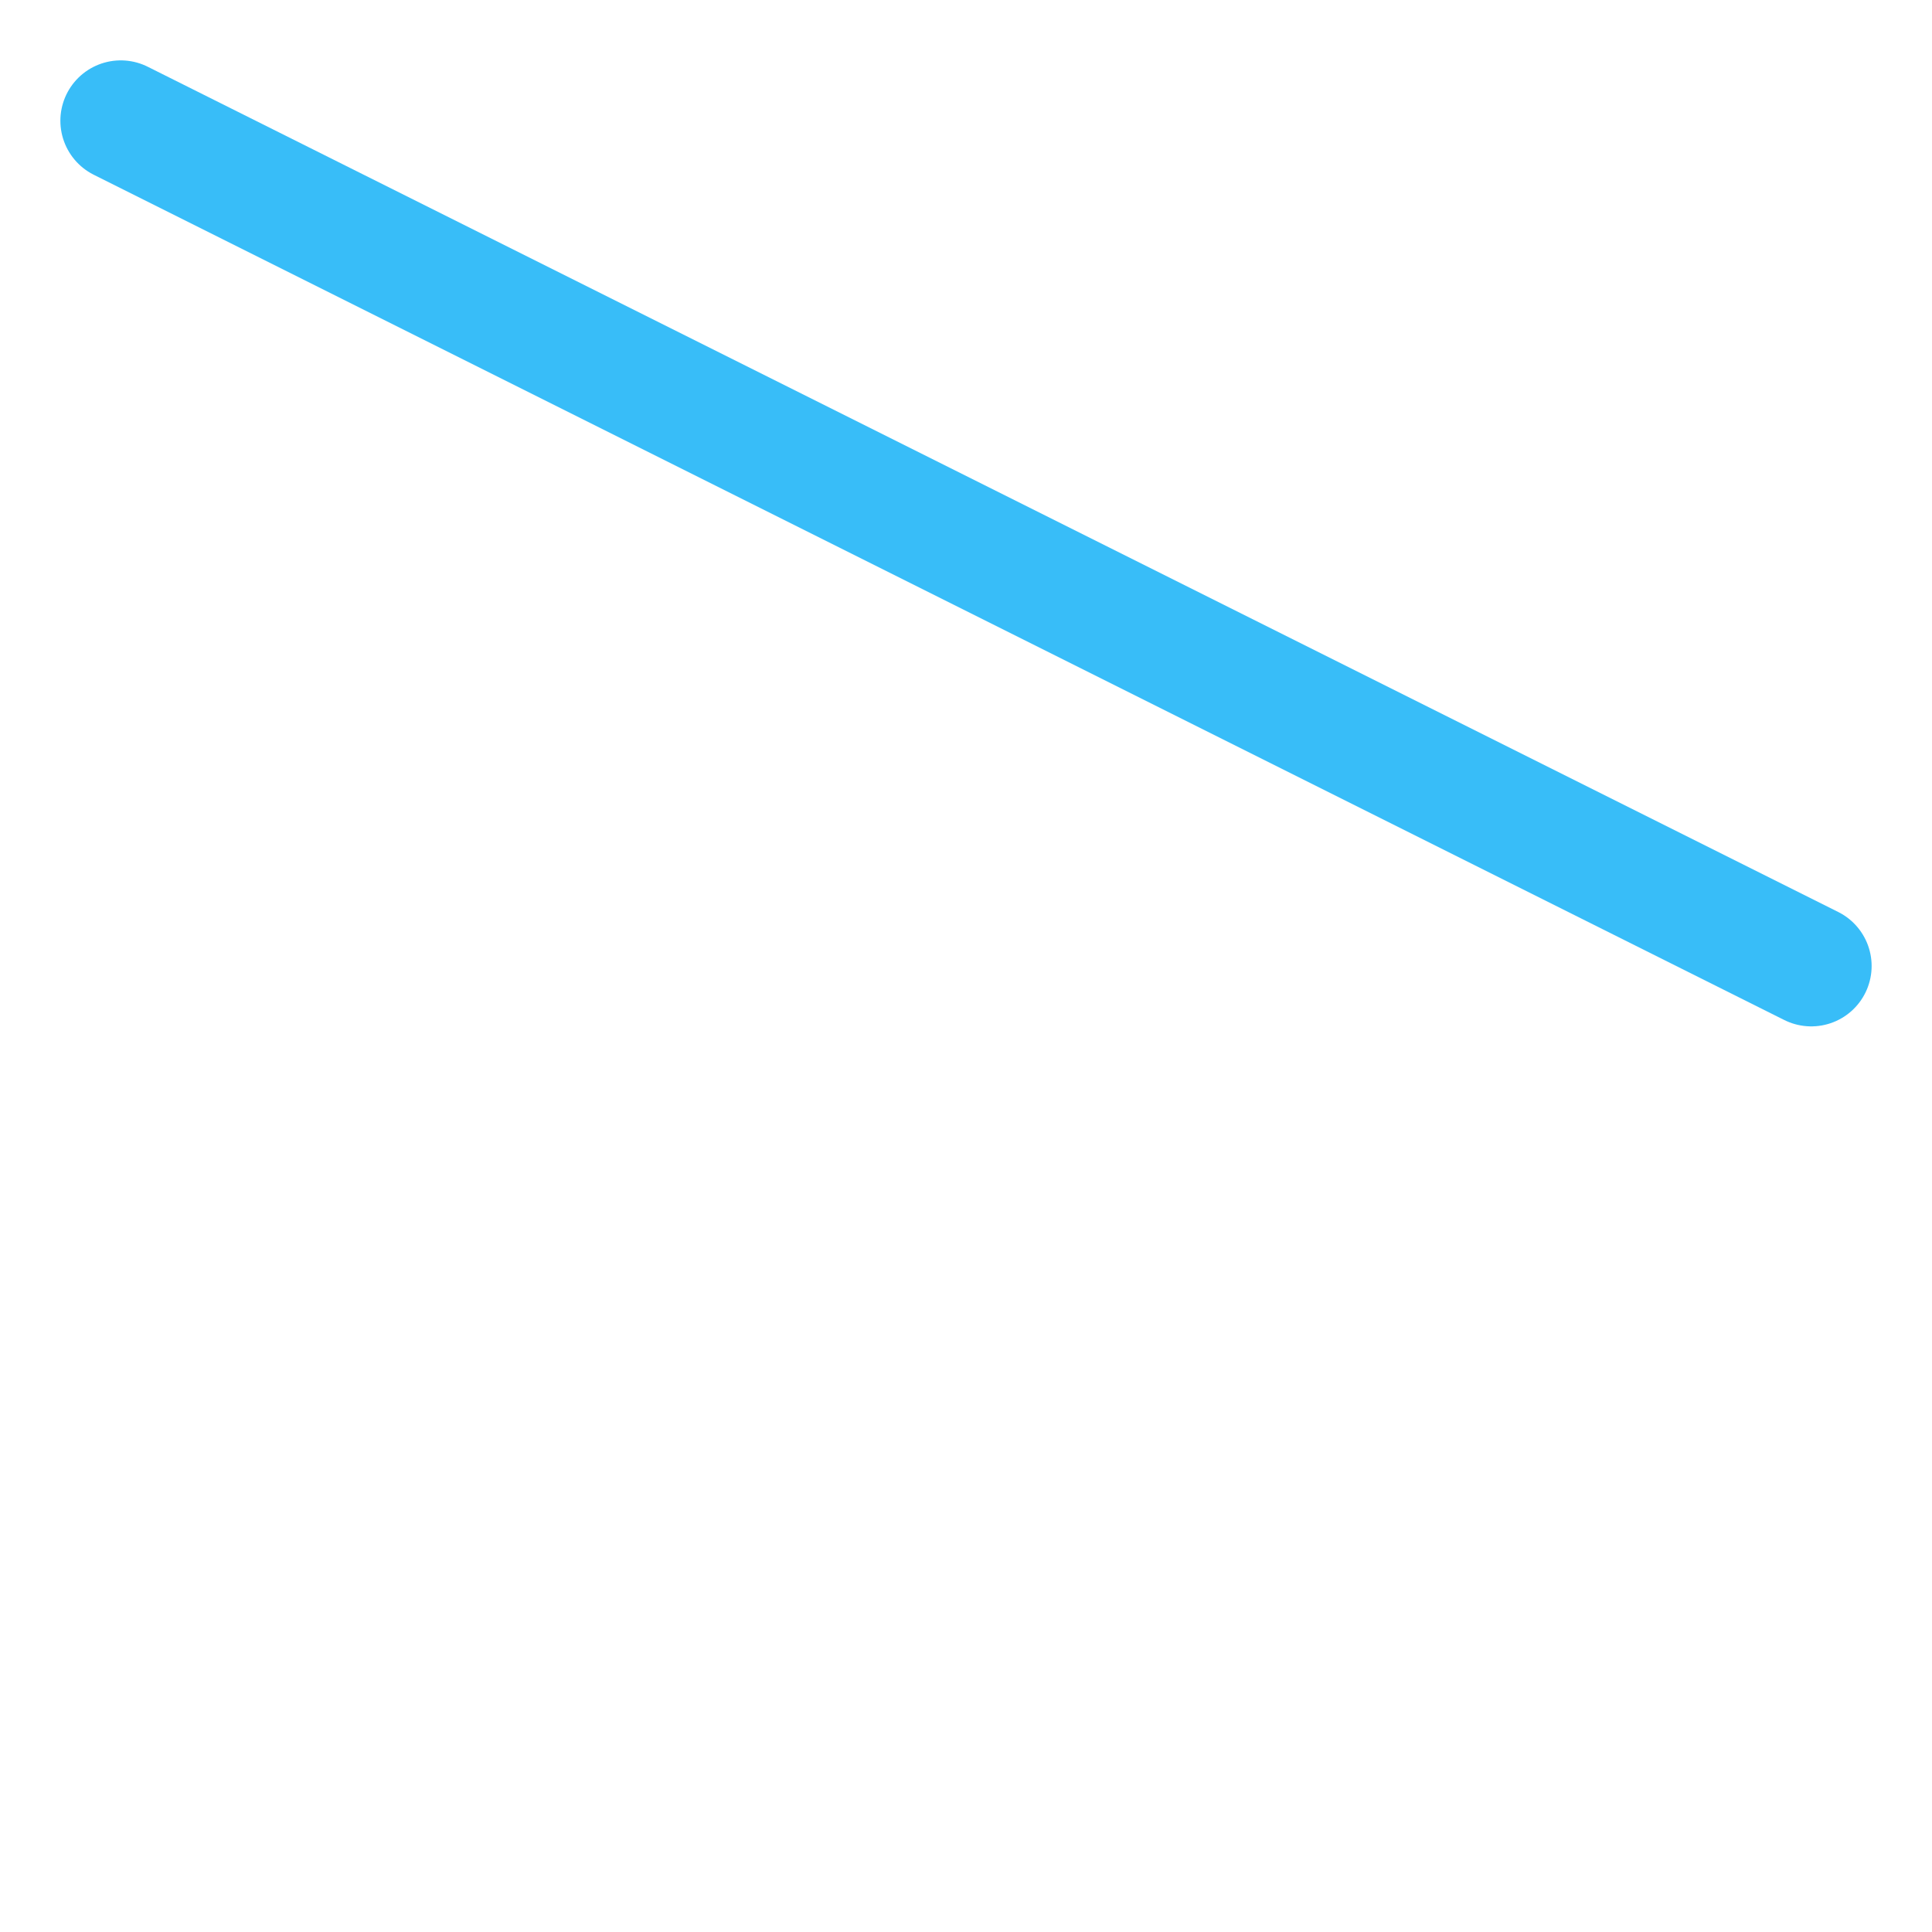
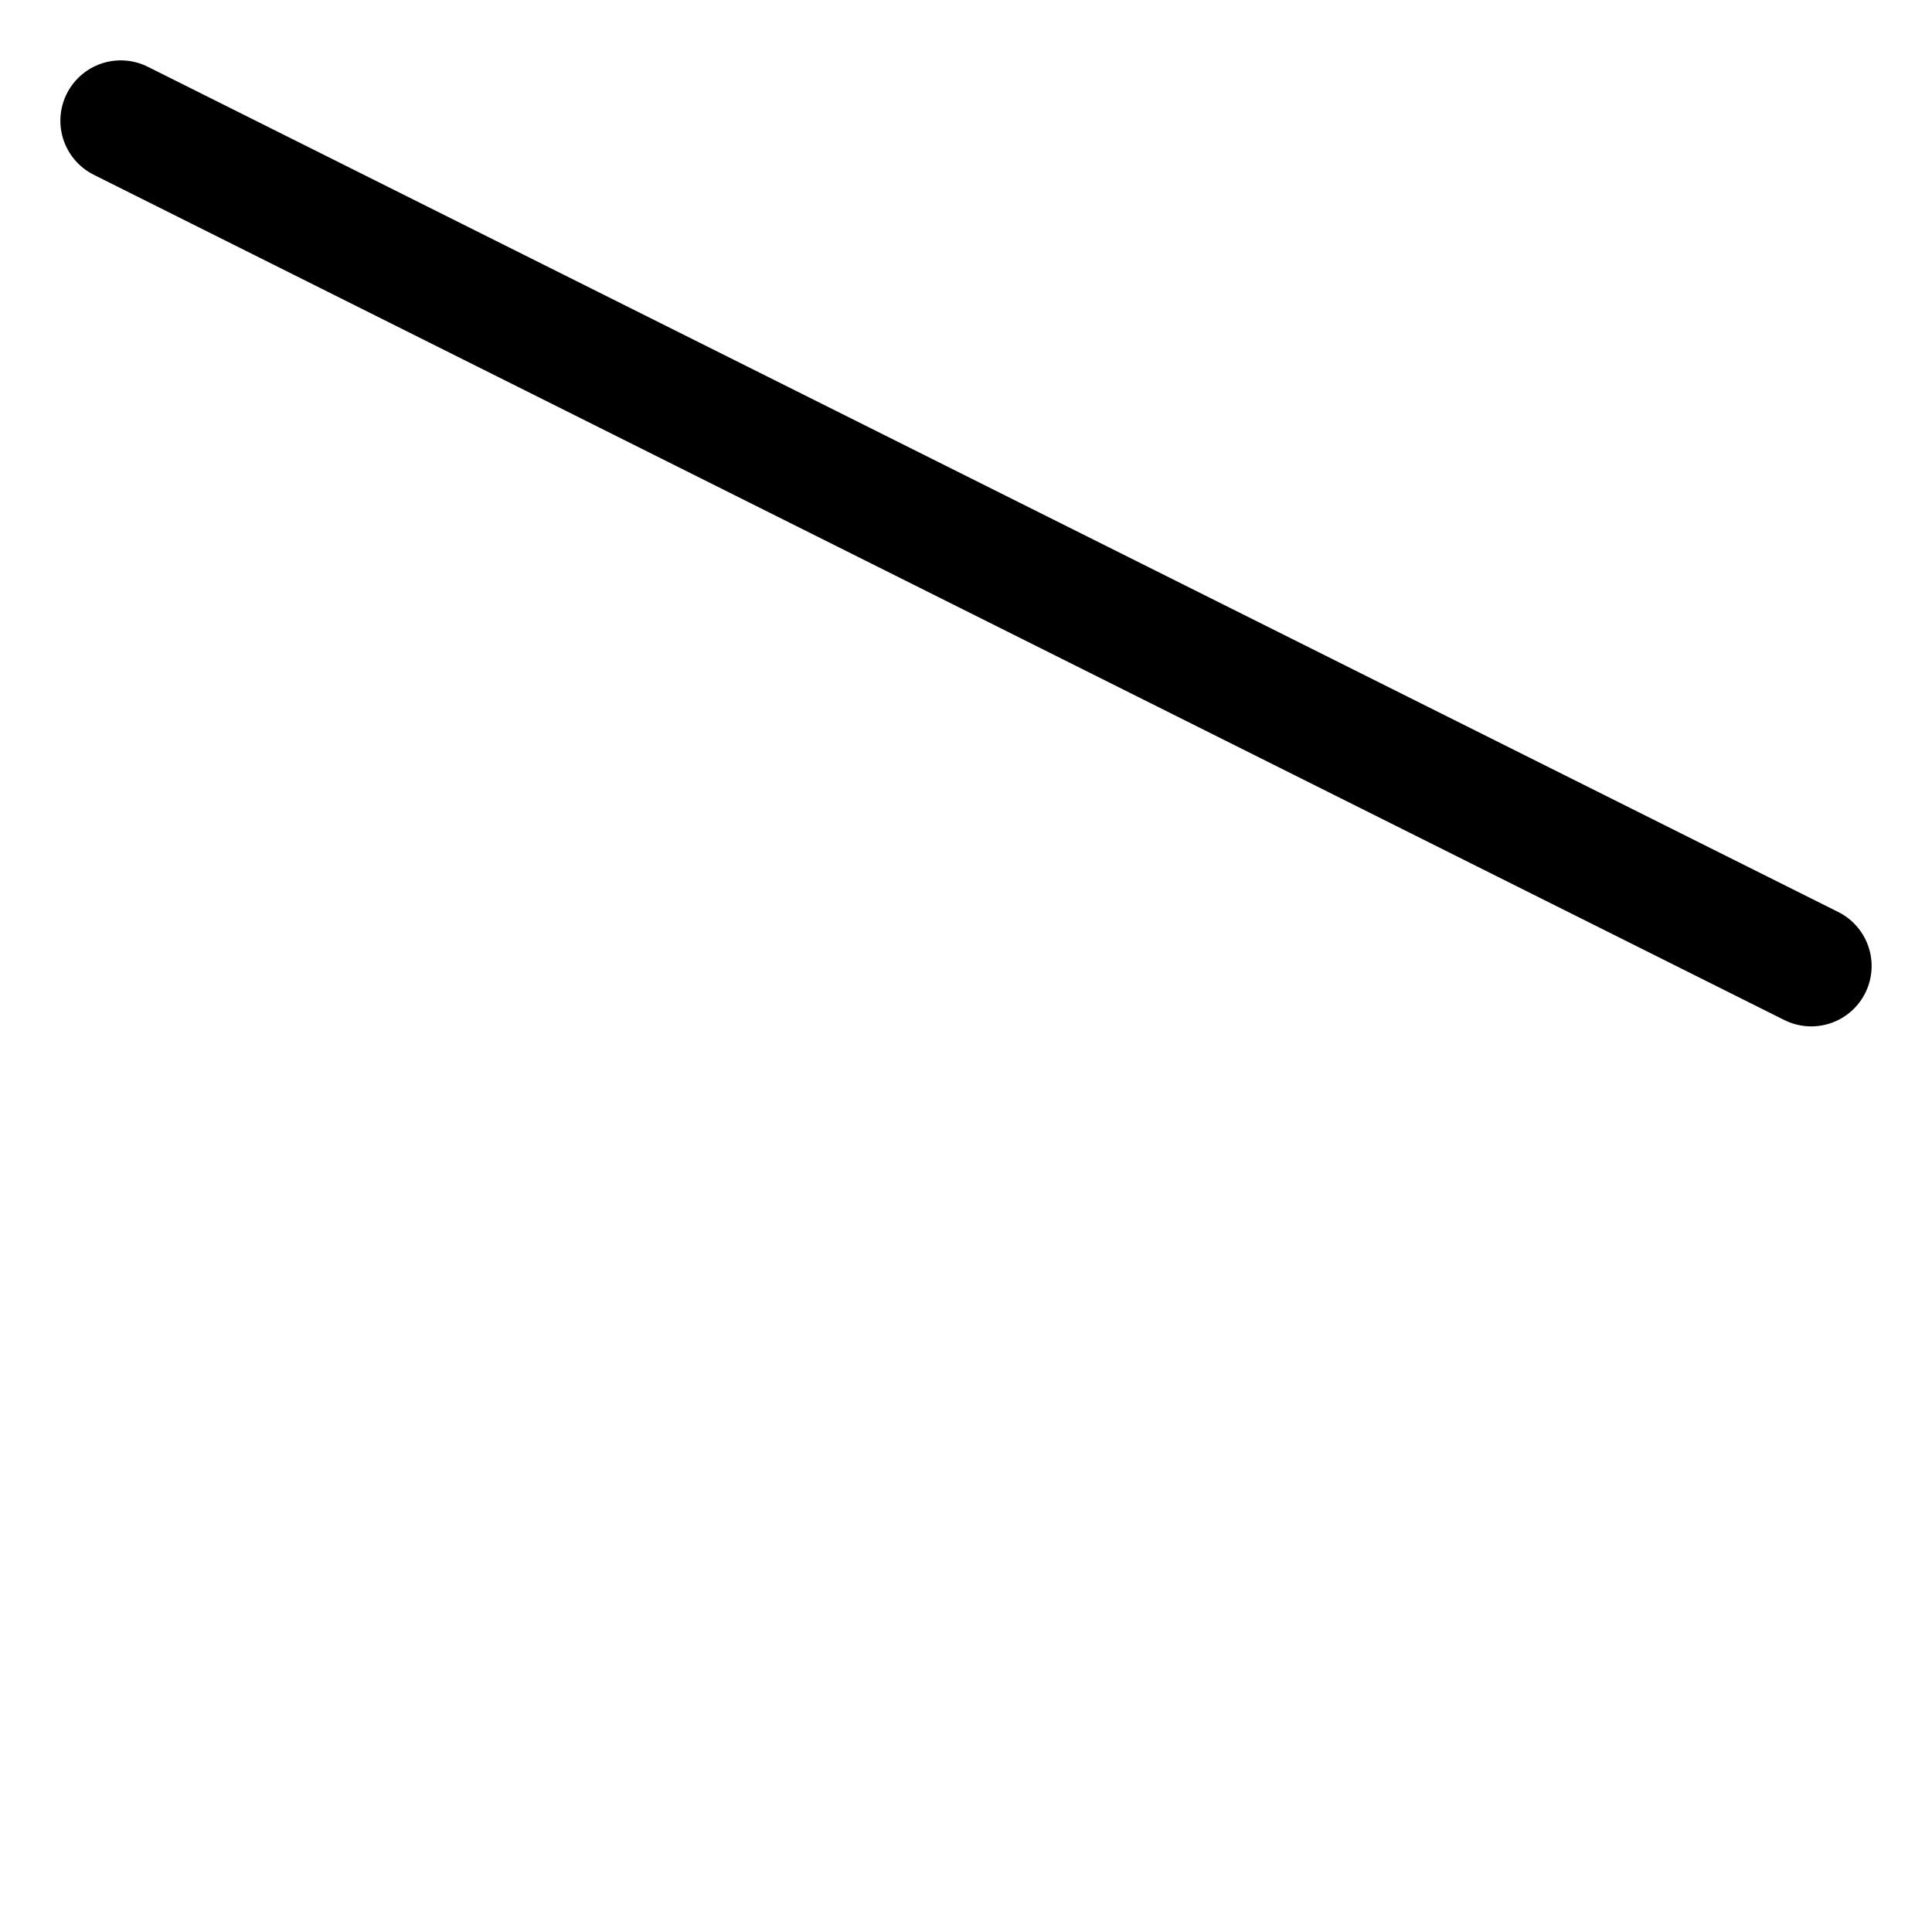
- <svg xmlns="http://www.w3.org/2000/svg" viewBox="0 0 32 32" fill="none">
-   <path d="M30 16 L2 2" stroke="#38BDF8" stroke-width="2" fill="none" stroke-linecap="round" stroke-linejoin="round" />
+ <svg xmlns="http://www.w3.org/2000/svg" id="pattern-direction-down" width="32" height="32" viewBox="0 0 32 32" fill="none">
+   <path d="M30 16 L2 2" stroke="currentColor" stroke-width="2" fill="none" stroke-linecap="round" stroke-linejoin="round" />
</svg>
